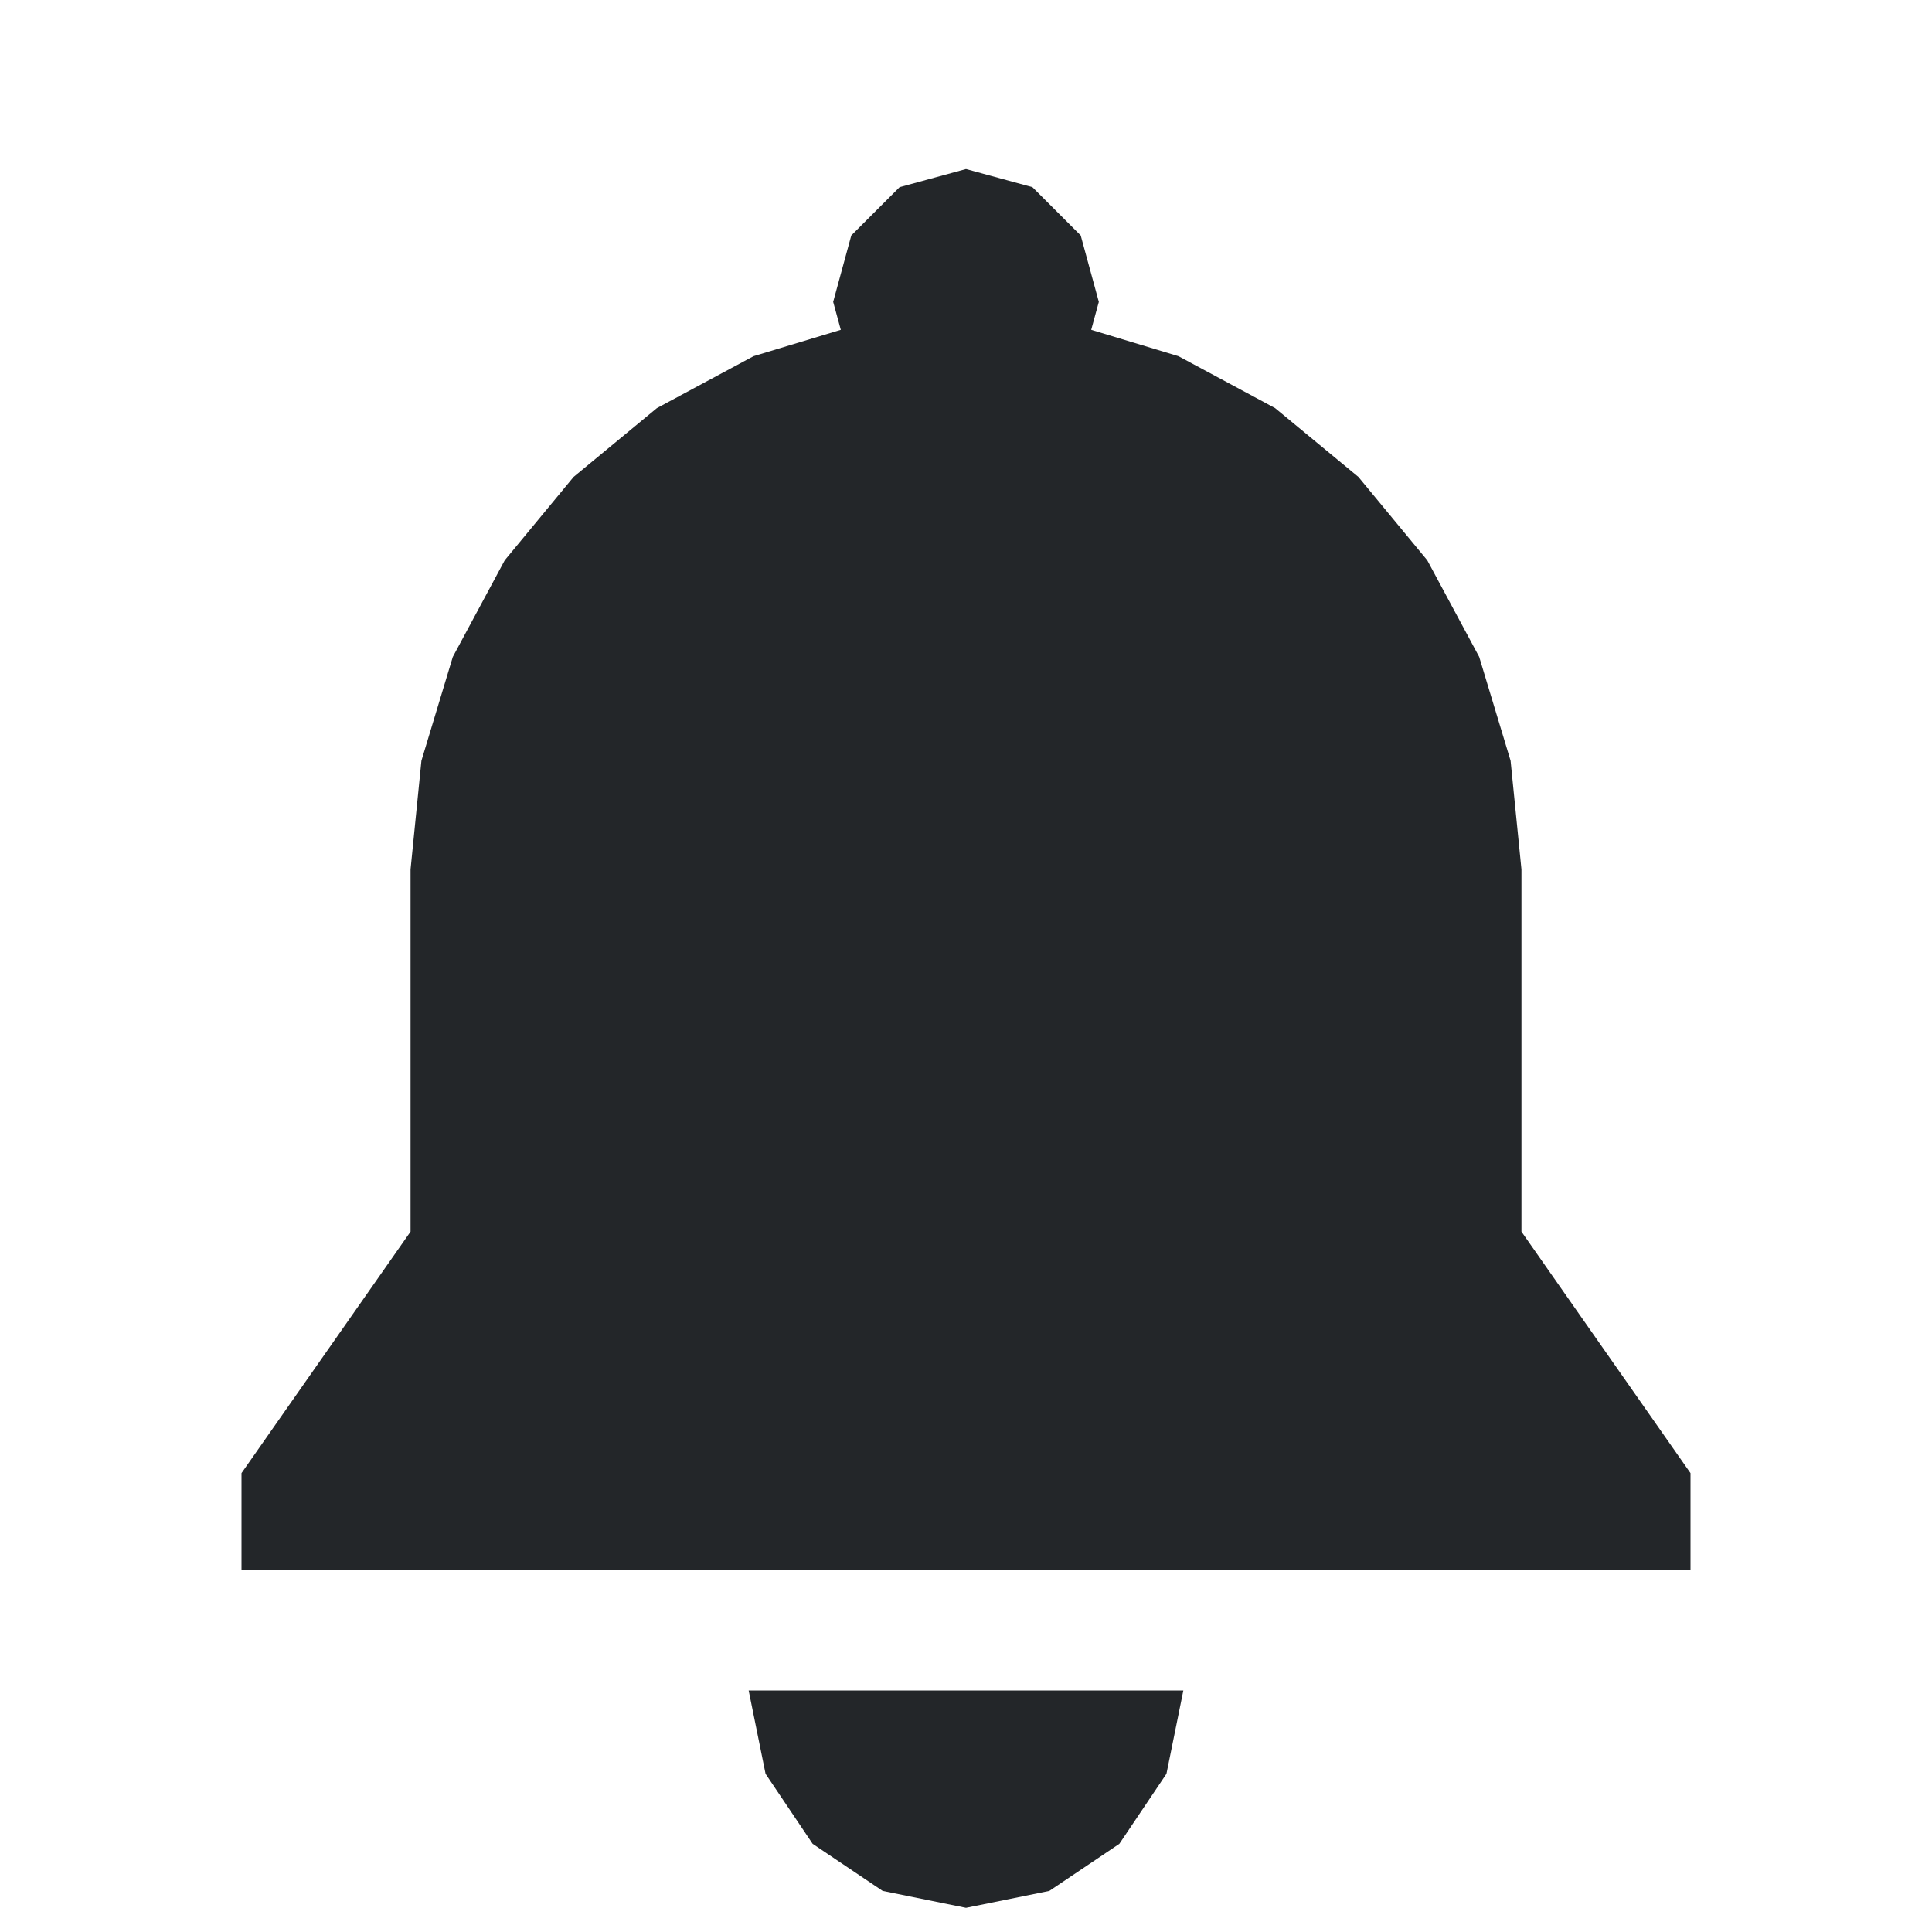
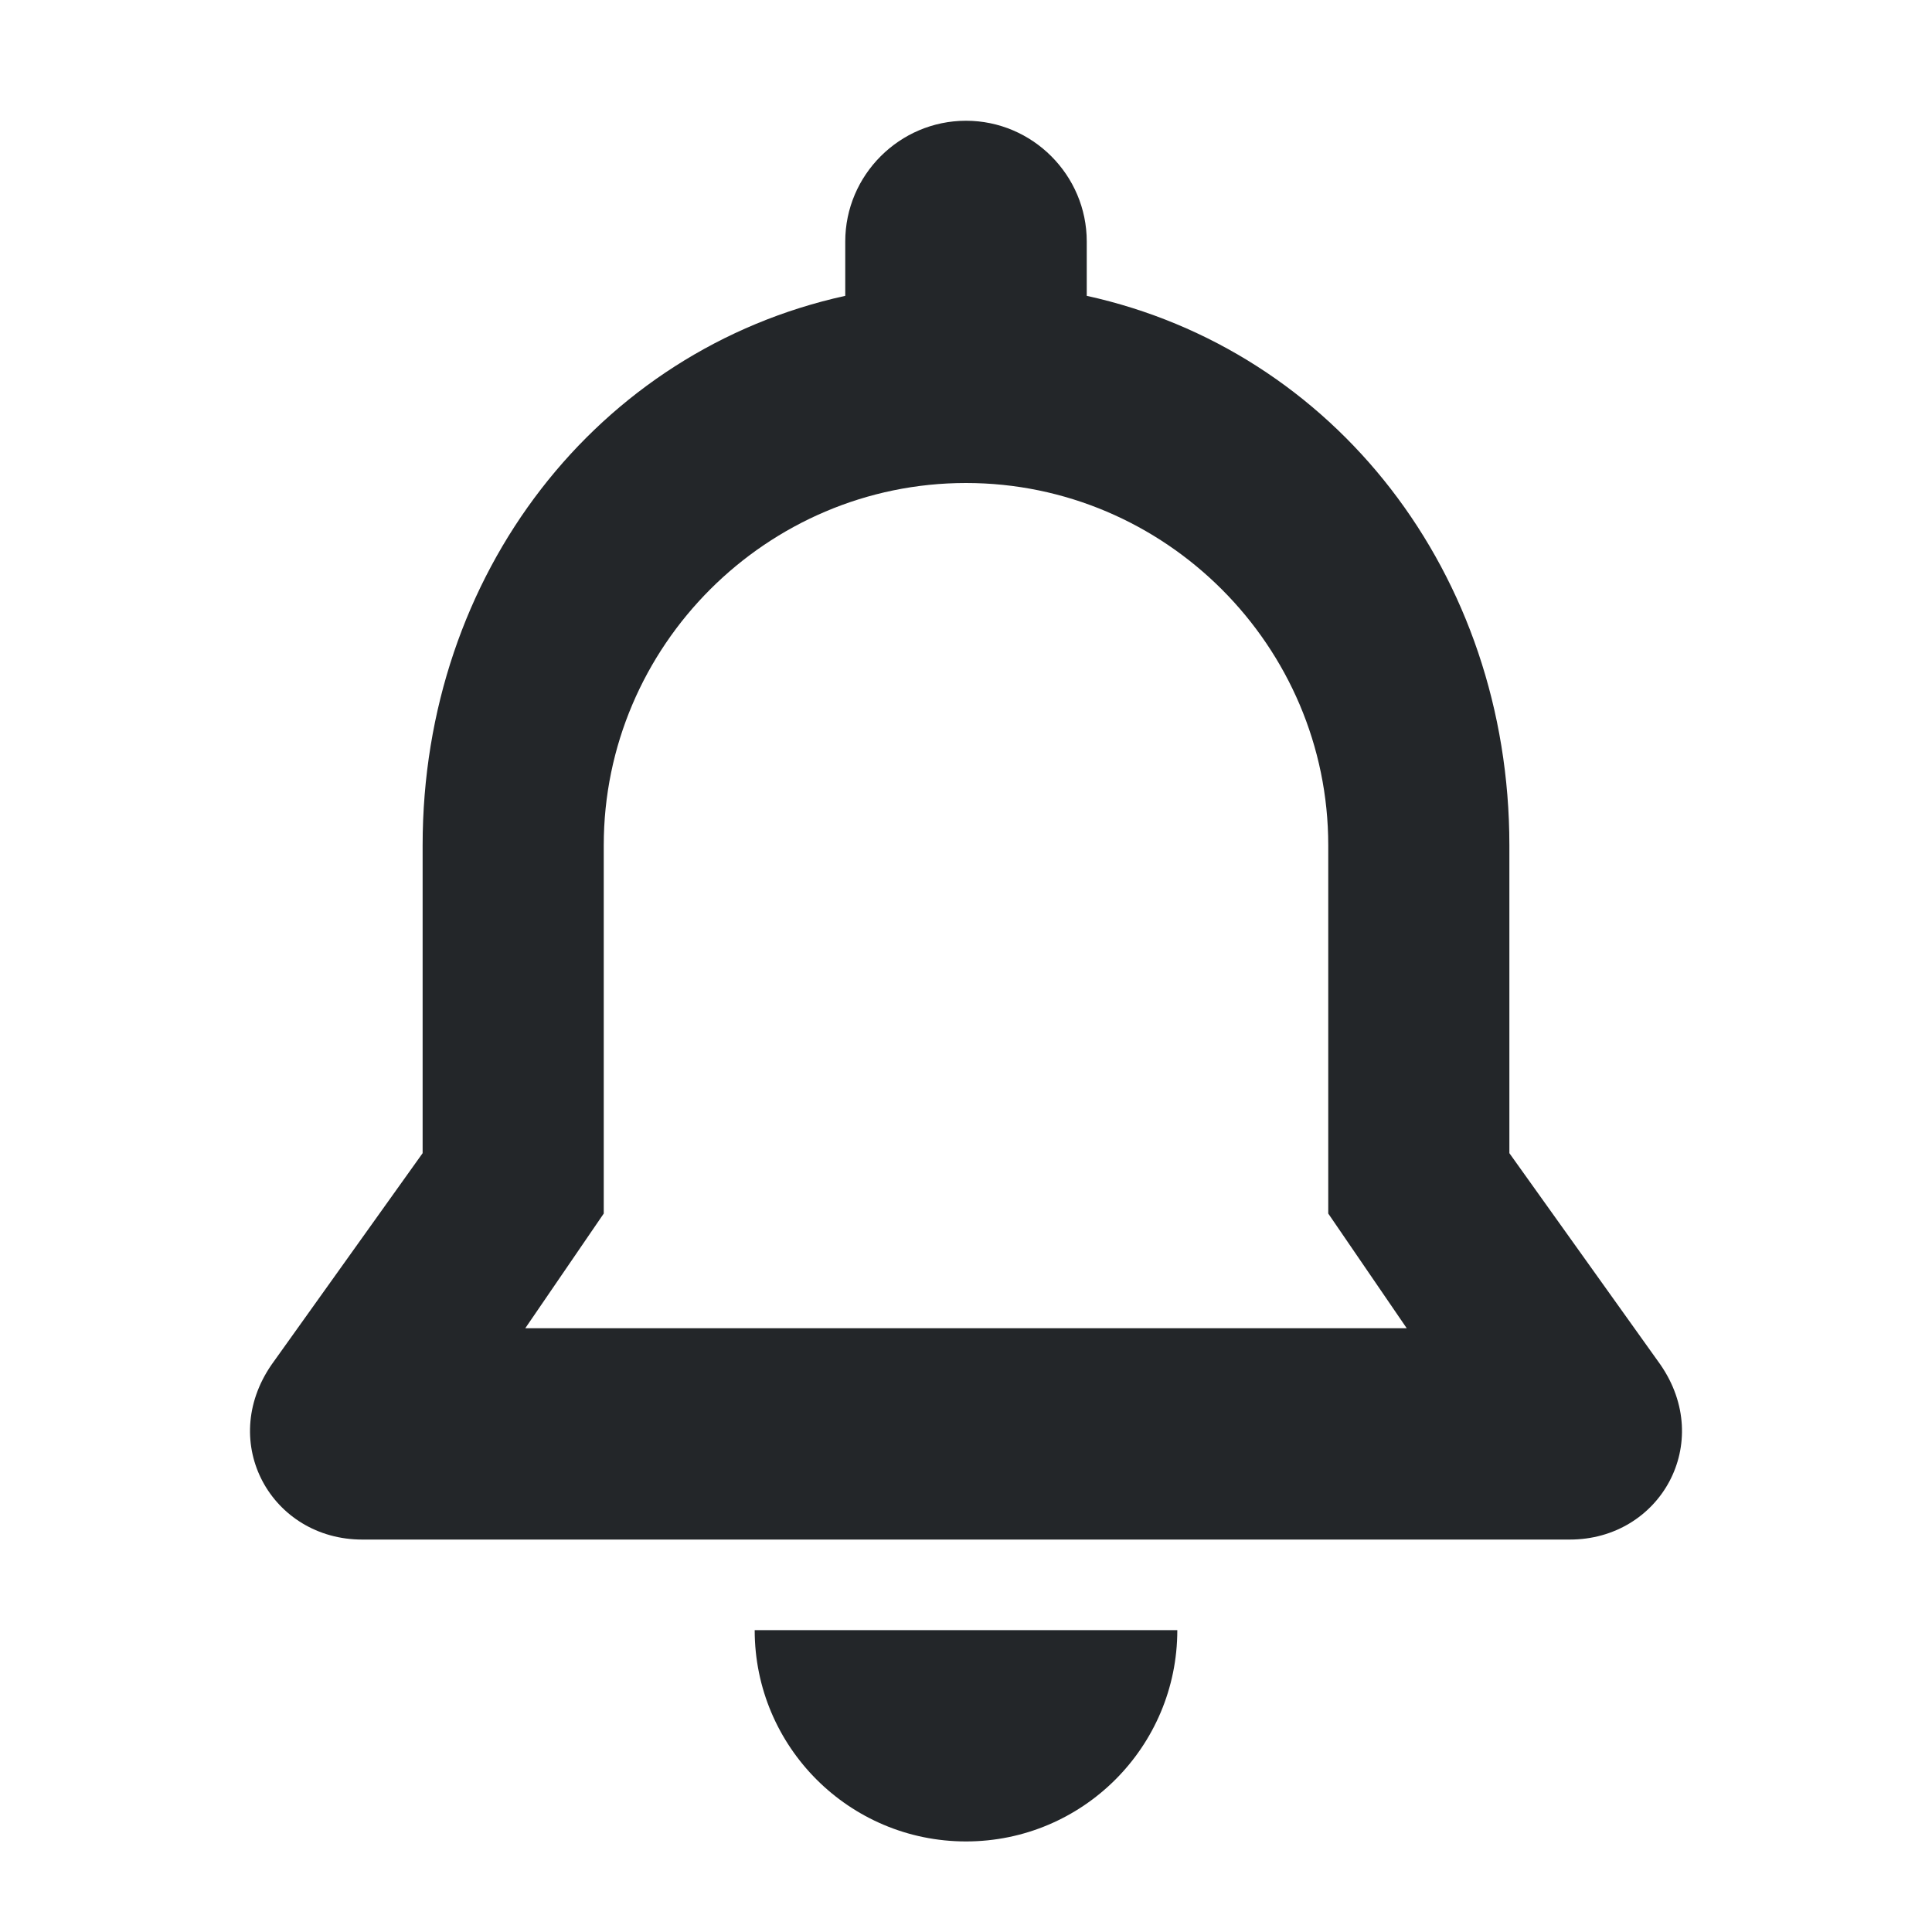
<svg xmlns="http://www.w3.org/2000/svg" width="16" height="16" viewBox="0 0 16 16">
  <defs>
    <style type="text/css" id="current-color-scheme">.ColorScheme-Text { color:#232629; }</style>
  </defs>
-   <path class="ColorScheme-Text" fill="currentColor" d="M3.40 7.20 L3.49 6.30 L3.75 5.44 L4.18 4.64 L4.75 3.95 L5.44 3.38 L6.24 2.95 L7.10 2.69 L8.00 2.60 L8.90 2.69 L9.76 2.95 L10.56 3.38 L11.25 3.95 L11.82 4.64 L12.25 5.44 L12.51 6.30 L12.60 7.20 L12.60 10.20 L14.00 12.20 L14.00 13.00 L2.00 13.00 L2.00 12.20 L3.40 10.20Z" />
-   <path class="ColorScheme-Text" fill="currentColor" d="M9.10 2.50 L8.95 3.05 L8.55 3.45 L8.00 3.60 L7.45 3.45 L7.05 3.05 L6.90 2.50 L7.05 1.95 L7.45 1.55 L8.00 1.40 L8.55 1.55 L8.95 1.95 L9.10 2.50Z" />
-   <path class="ColorScheme-Text" fill="currentColor" d="M6.20 14.00 L9.80 14.00 L9.80 14.00 L9.66 14.69 L9.27 15.27 L8.69 15.66 L8.00 15.80 L7.31 15.66 L6.73 15.27 L6.34 14.69 L6.20 14.00Z" />
+   <path fill="currentColor" fill-rule="evenodd" class="ColorScheme-Text" d="M8 1c.55 0 1 .45 1 1v.45c2.05.45 3.5 2.3 3.5 4.55v2.55l1.25 1.75c.45.65 0 1.45-.75 1.45H3c-.75 0-1.2-.8-.75-1.45L3.5 9.55V7c0-2.25 1.45-4.1 3.5-4.55V2c0-.55.45-1 1-1zm0 3C6.35 4 5 5.35 5 7v3.05L4.35 11h7.3L11 10.05V7c0-1.65-1.35-3-3-3z" />
+   <path fill="currentColor" class="ColorScheme-Text" d="M6.25 13.5h3.5a1.75 1.75 0 0 1-3.5 0z" />
</svg>
